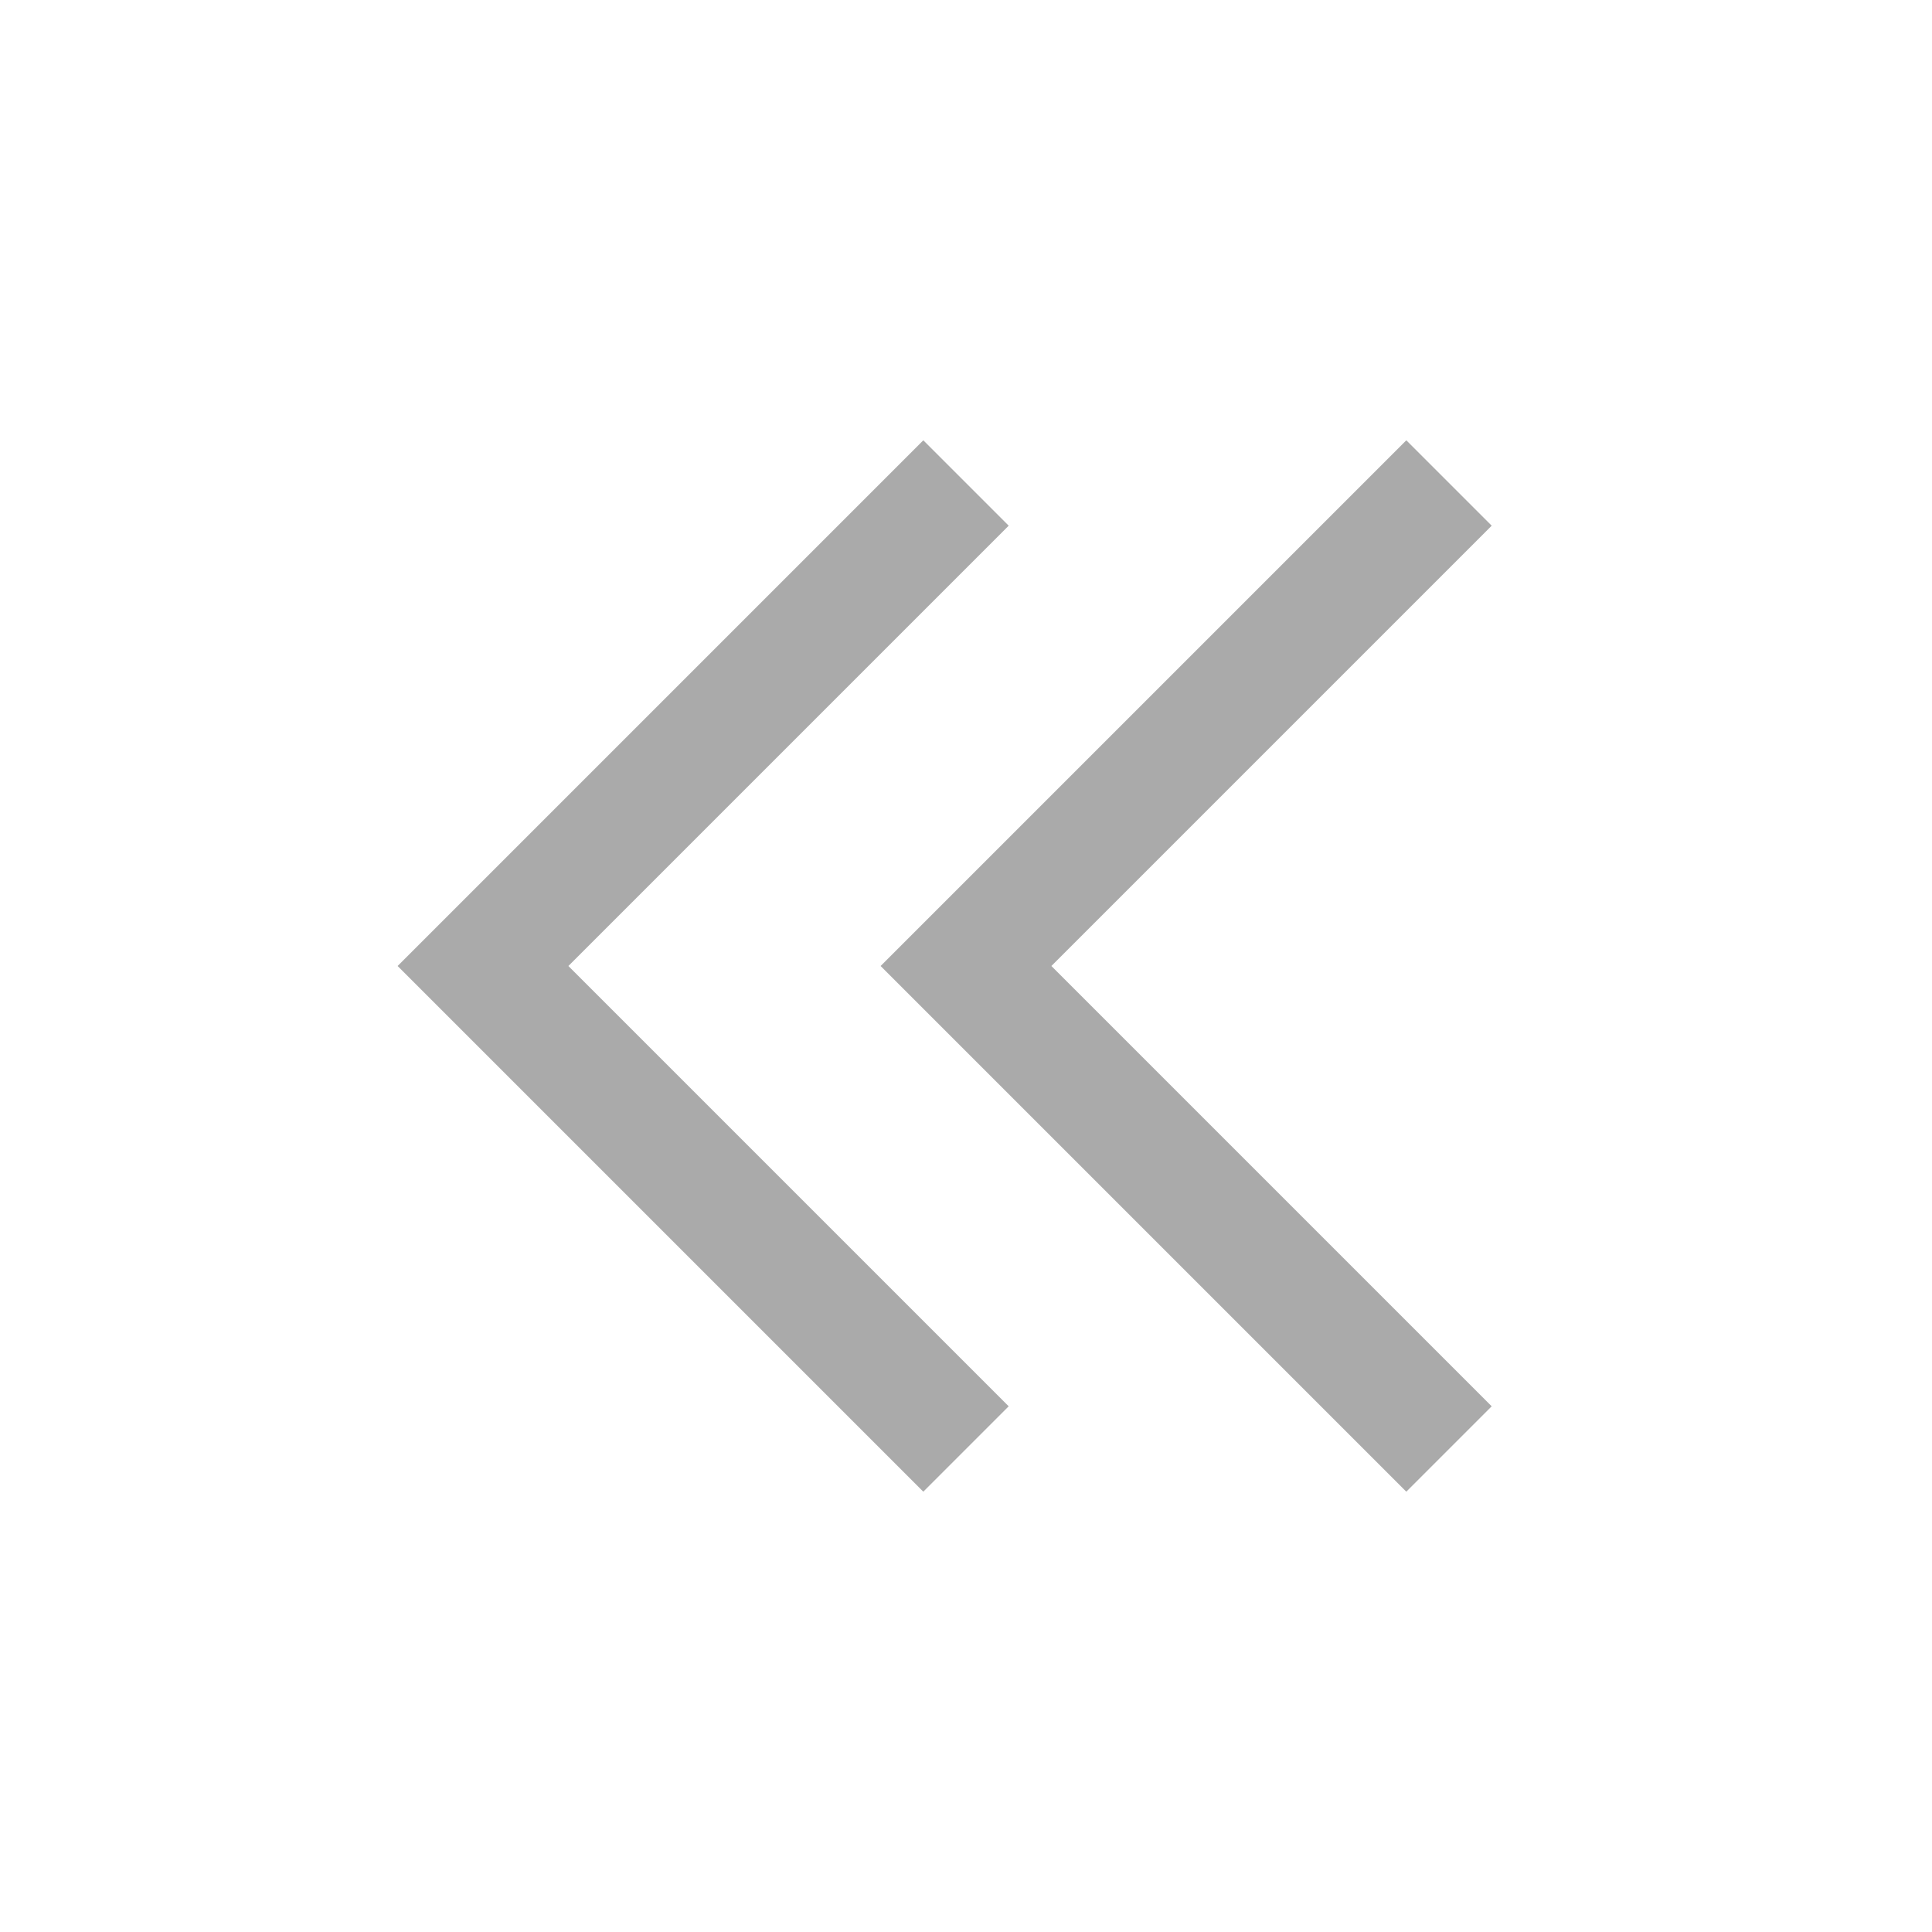
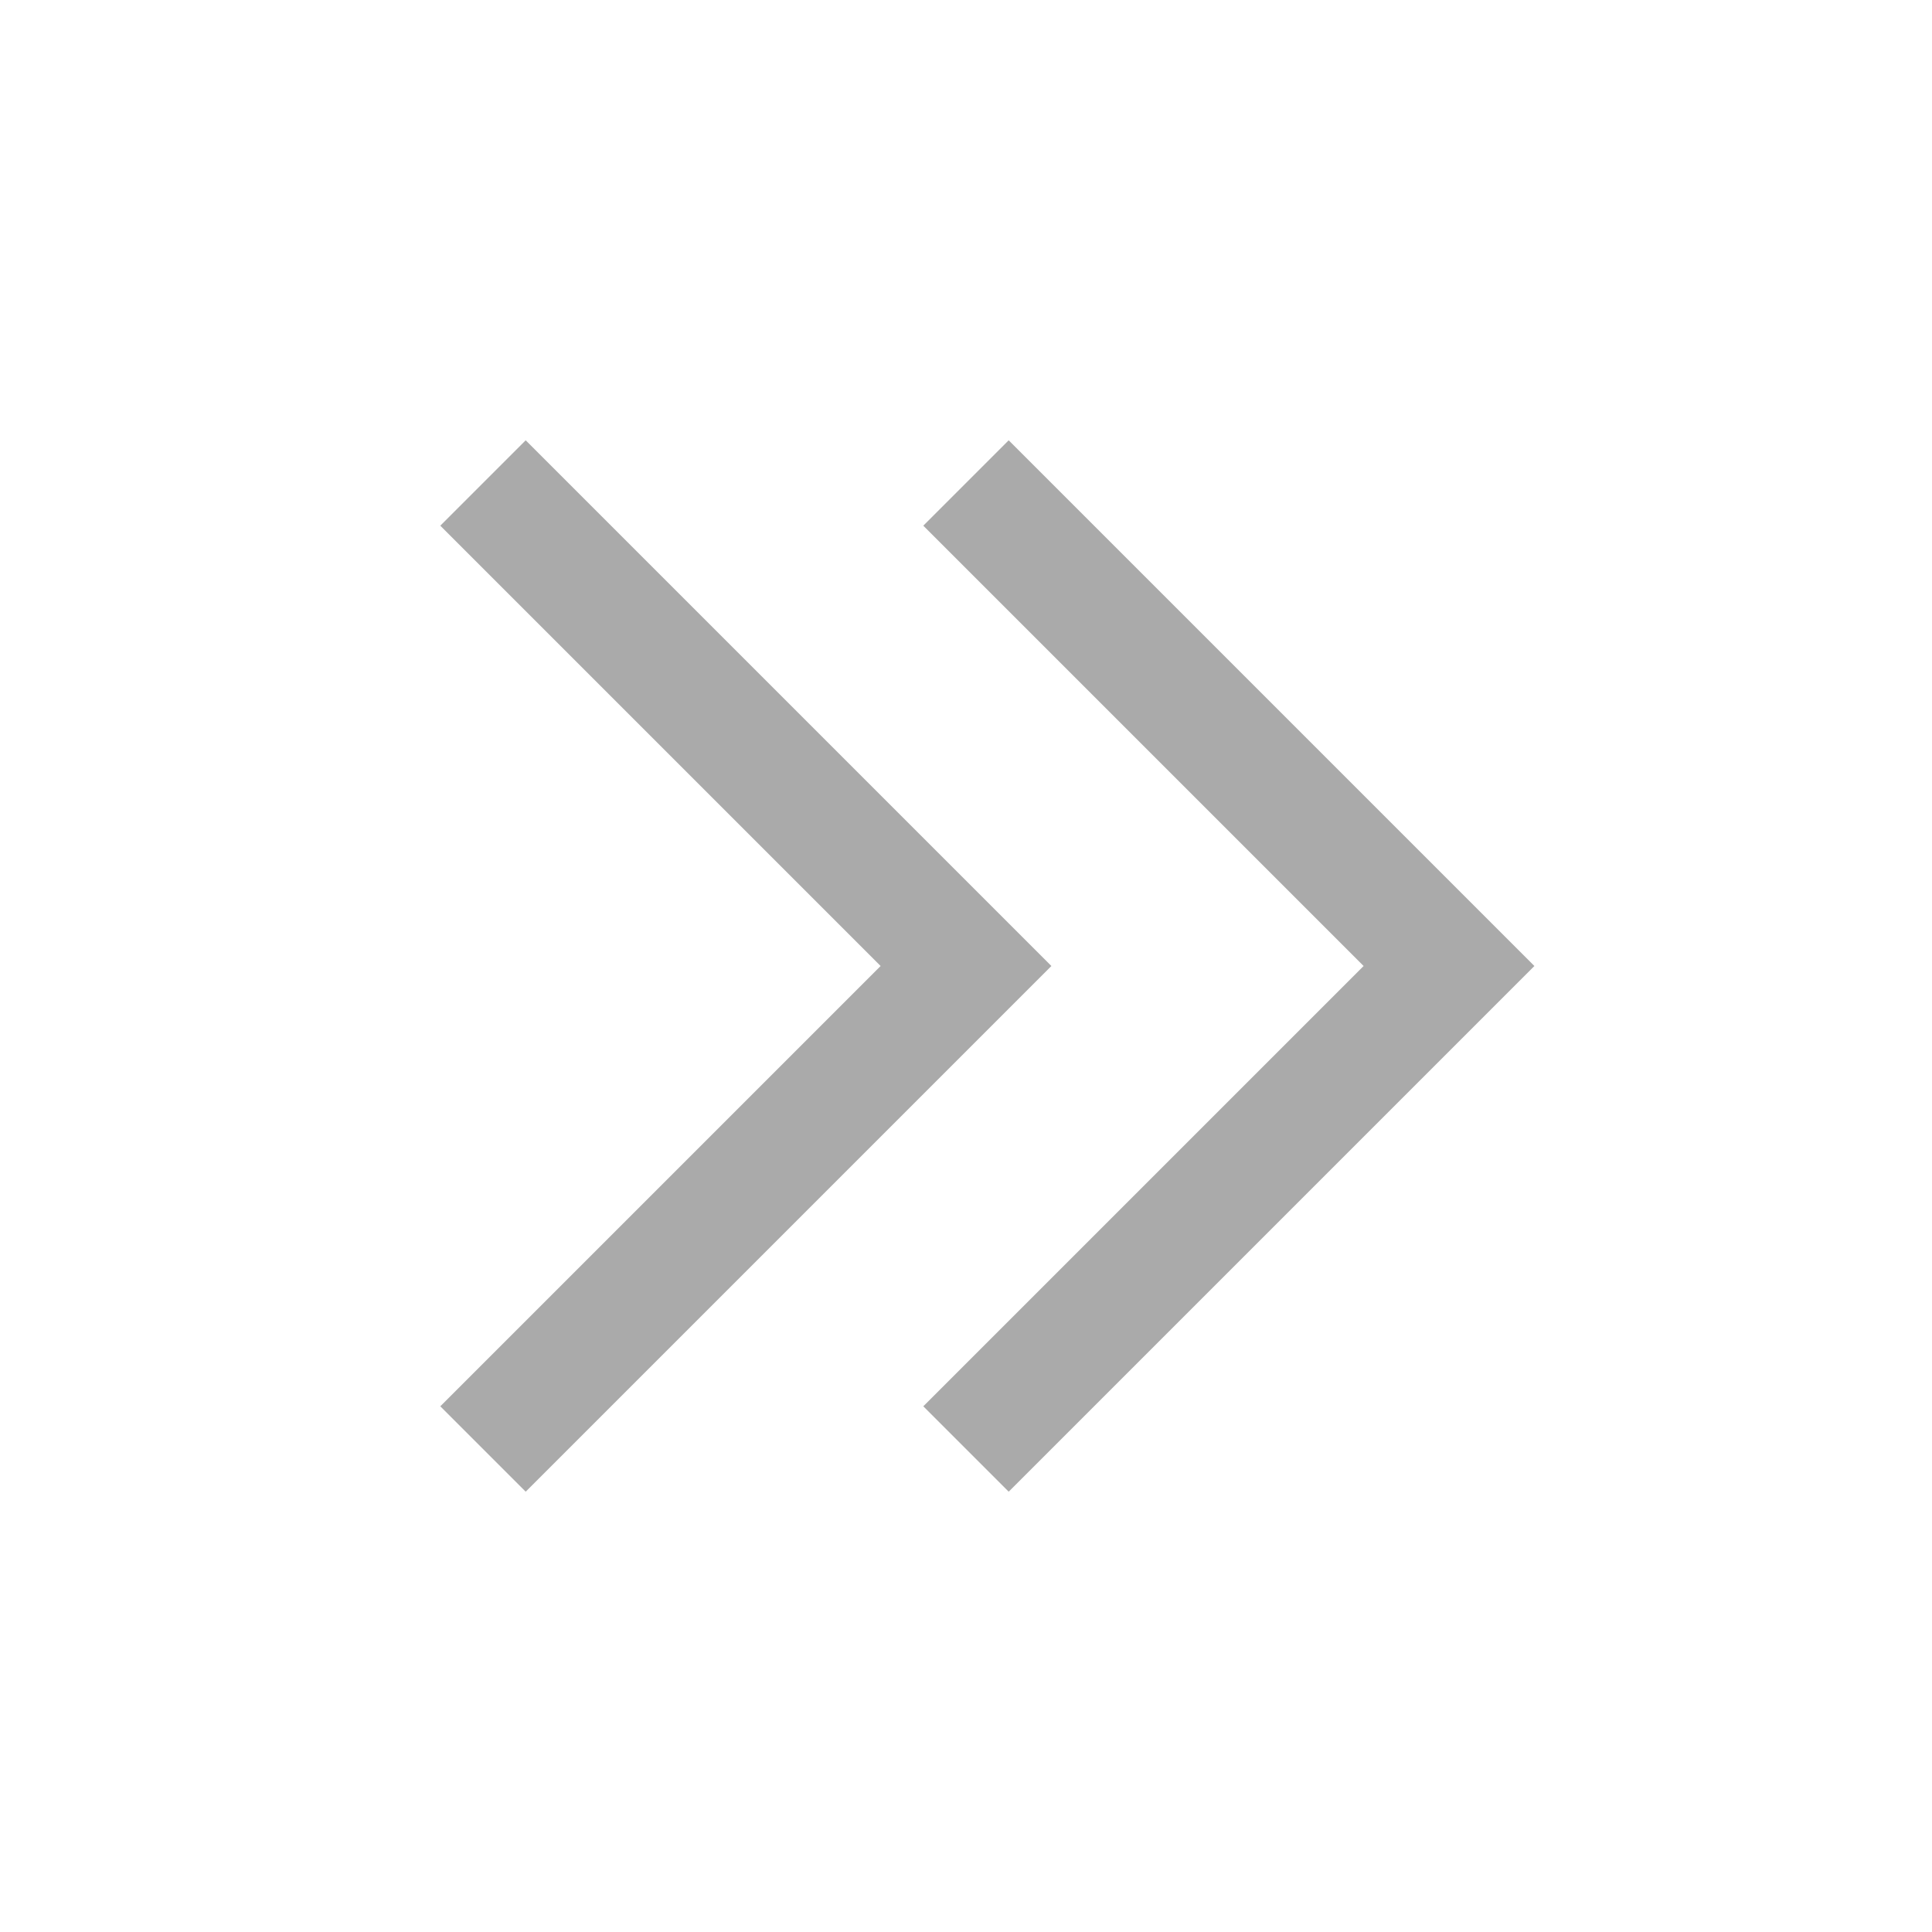
<svg xmlns="http://www.w3.org/2000/svg" width="32" height="32" viewBox="0 0 32 32" fill="none">
-   <path d="M16 8L8 16L16 24" stroke="#AAAAAA" stroke-width="2" />
-   <path d="M24 8L16 16L24 24" stroke="#AAAAAA" stroke-width="2" />
+   <path d="M16 24L24 16L16 8" stroke="#AAAAAA" stroke-width="2" />
+   <path d="M8 24L16 16L8 8" stroke="#AAAAAA" stroke-width="2" />
</svg>
